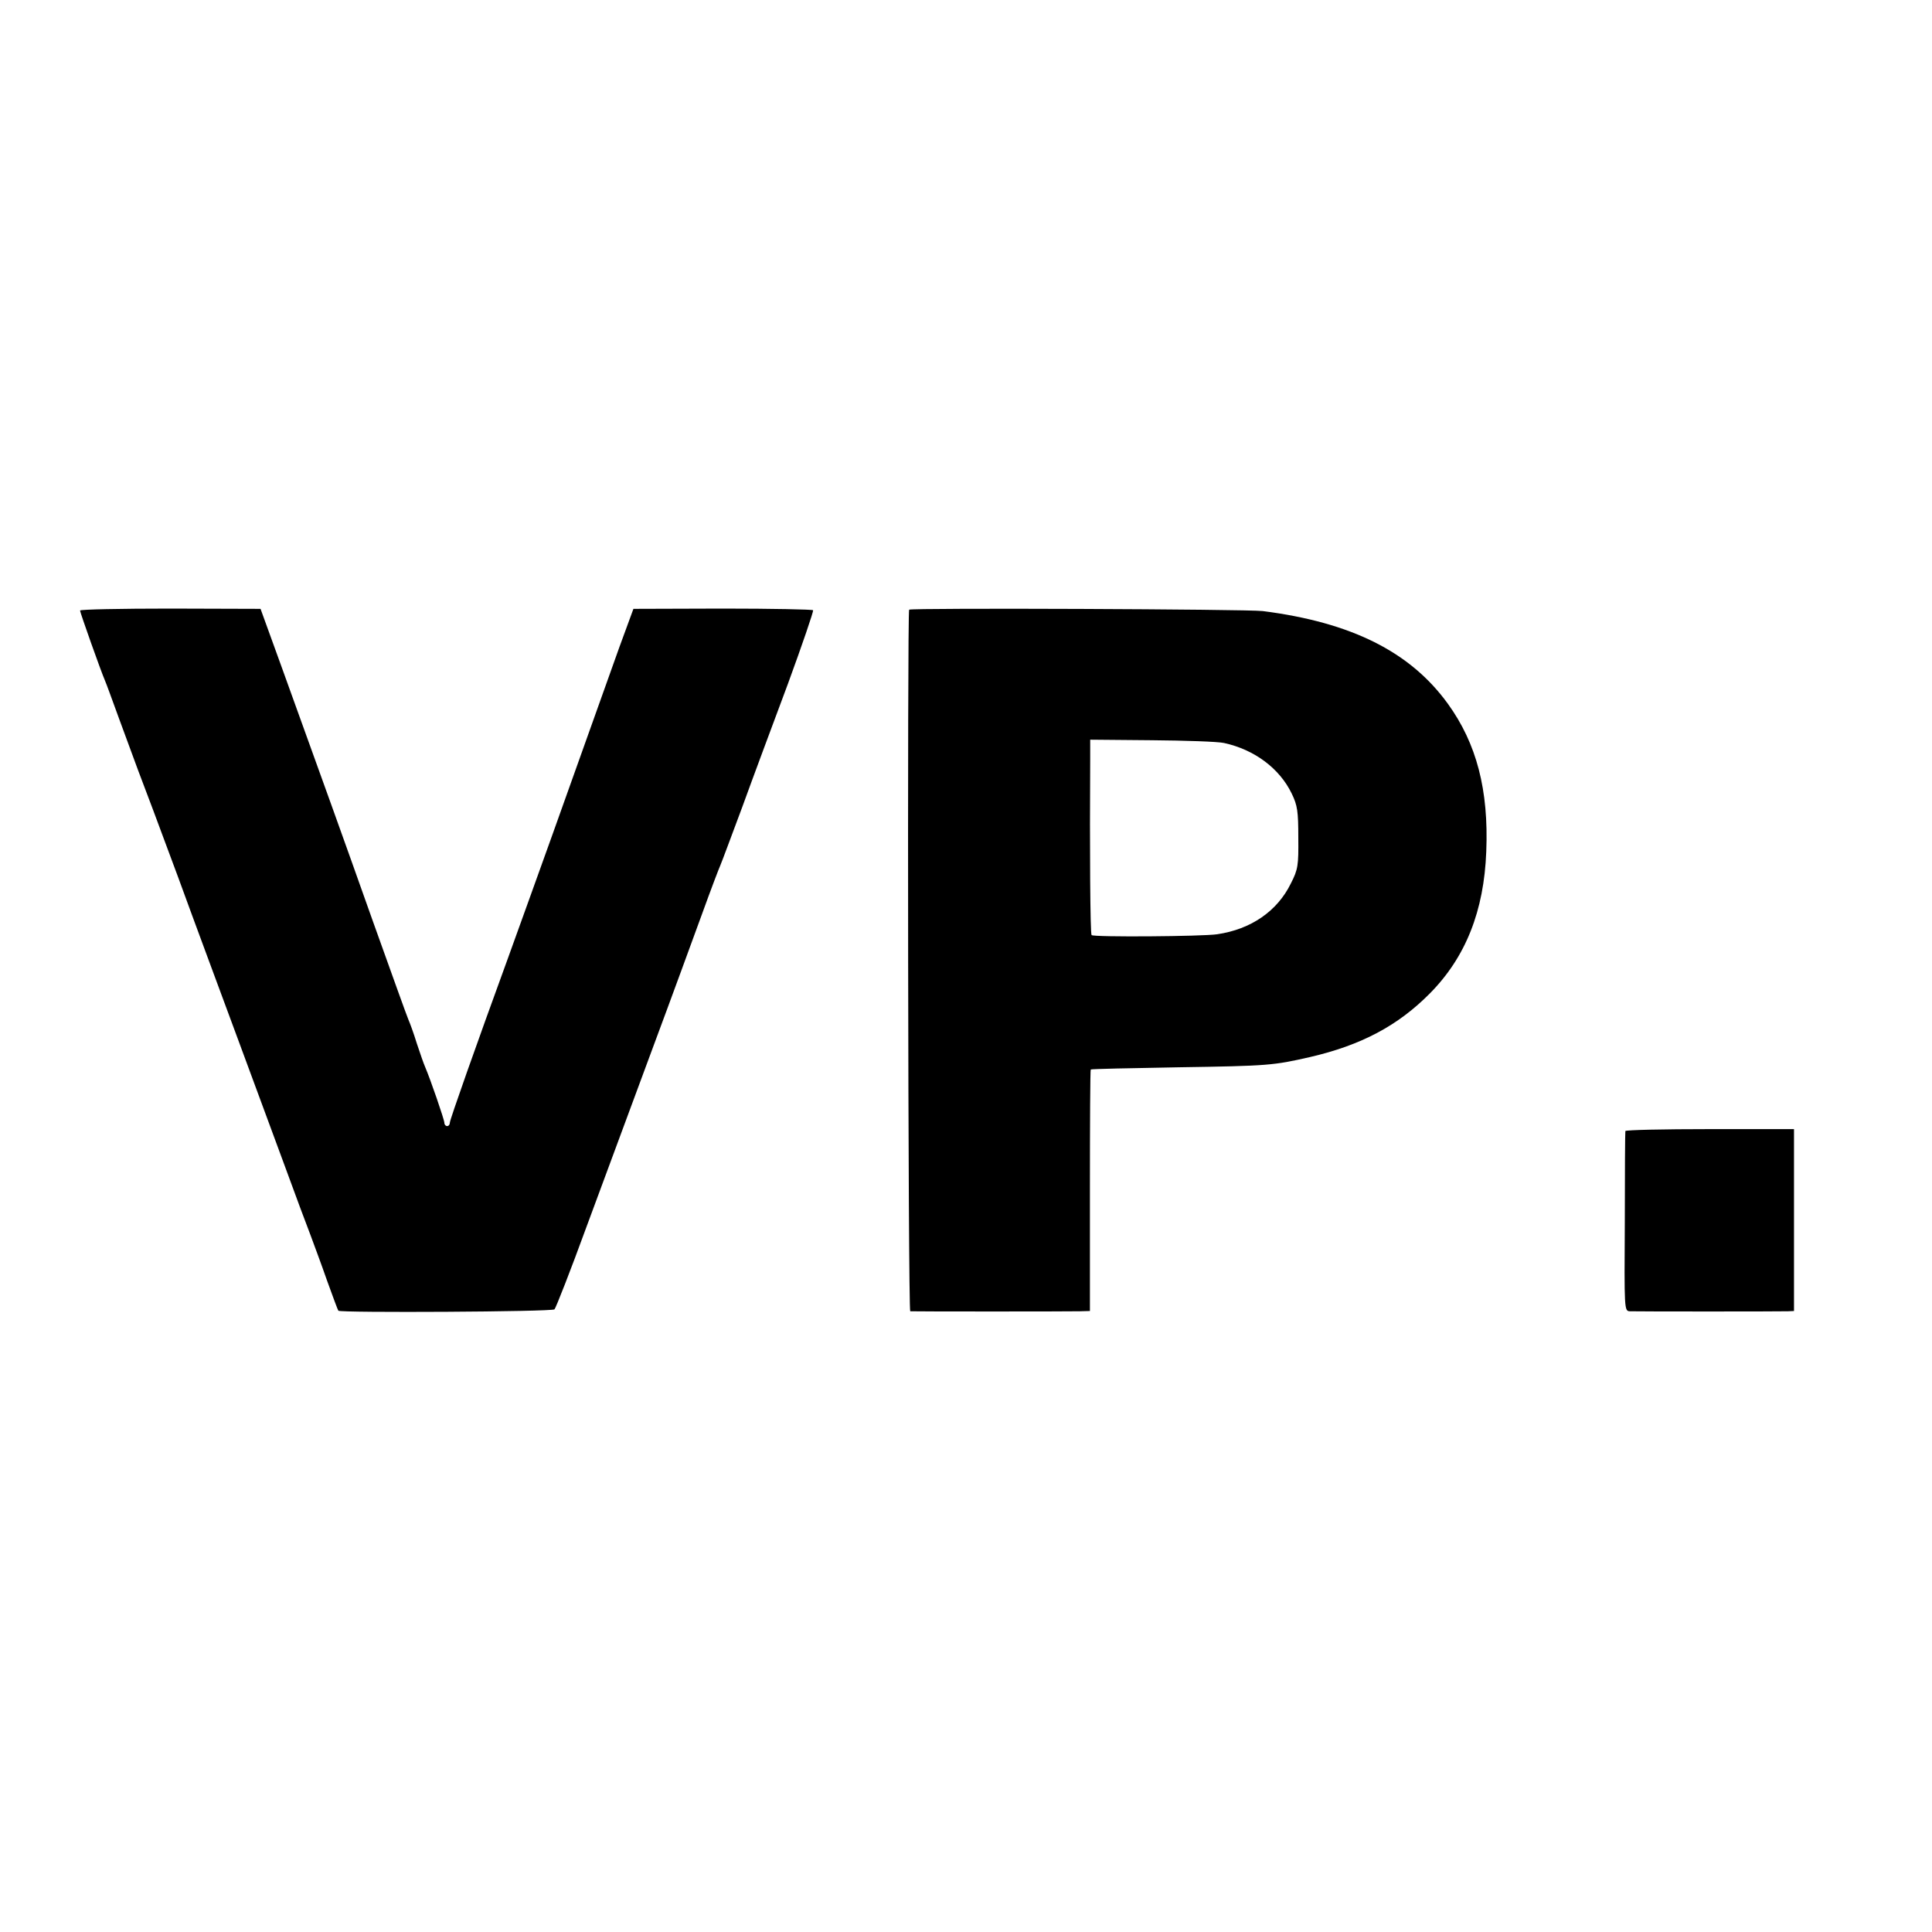
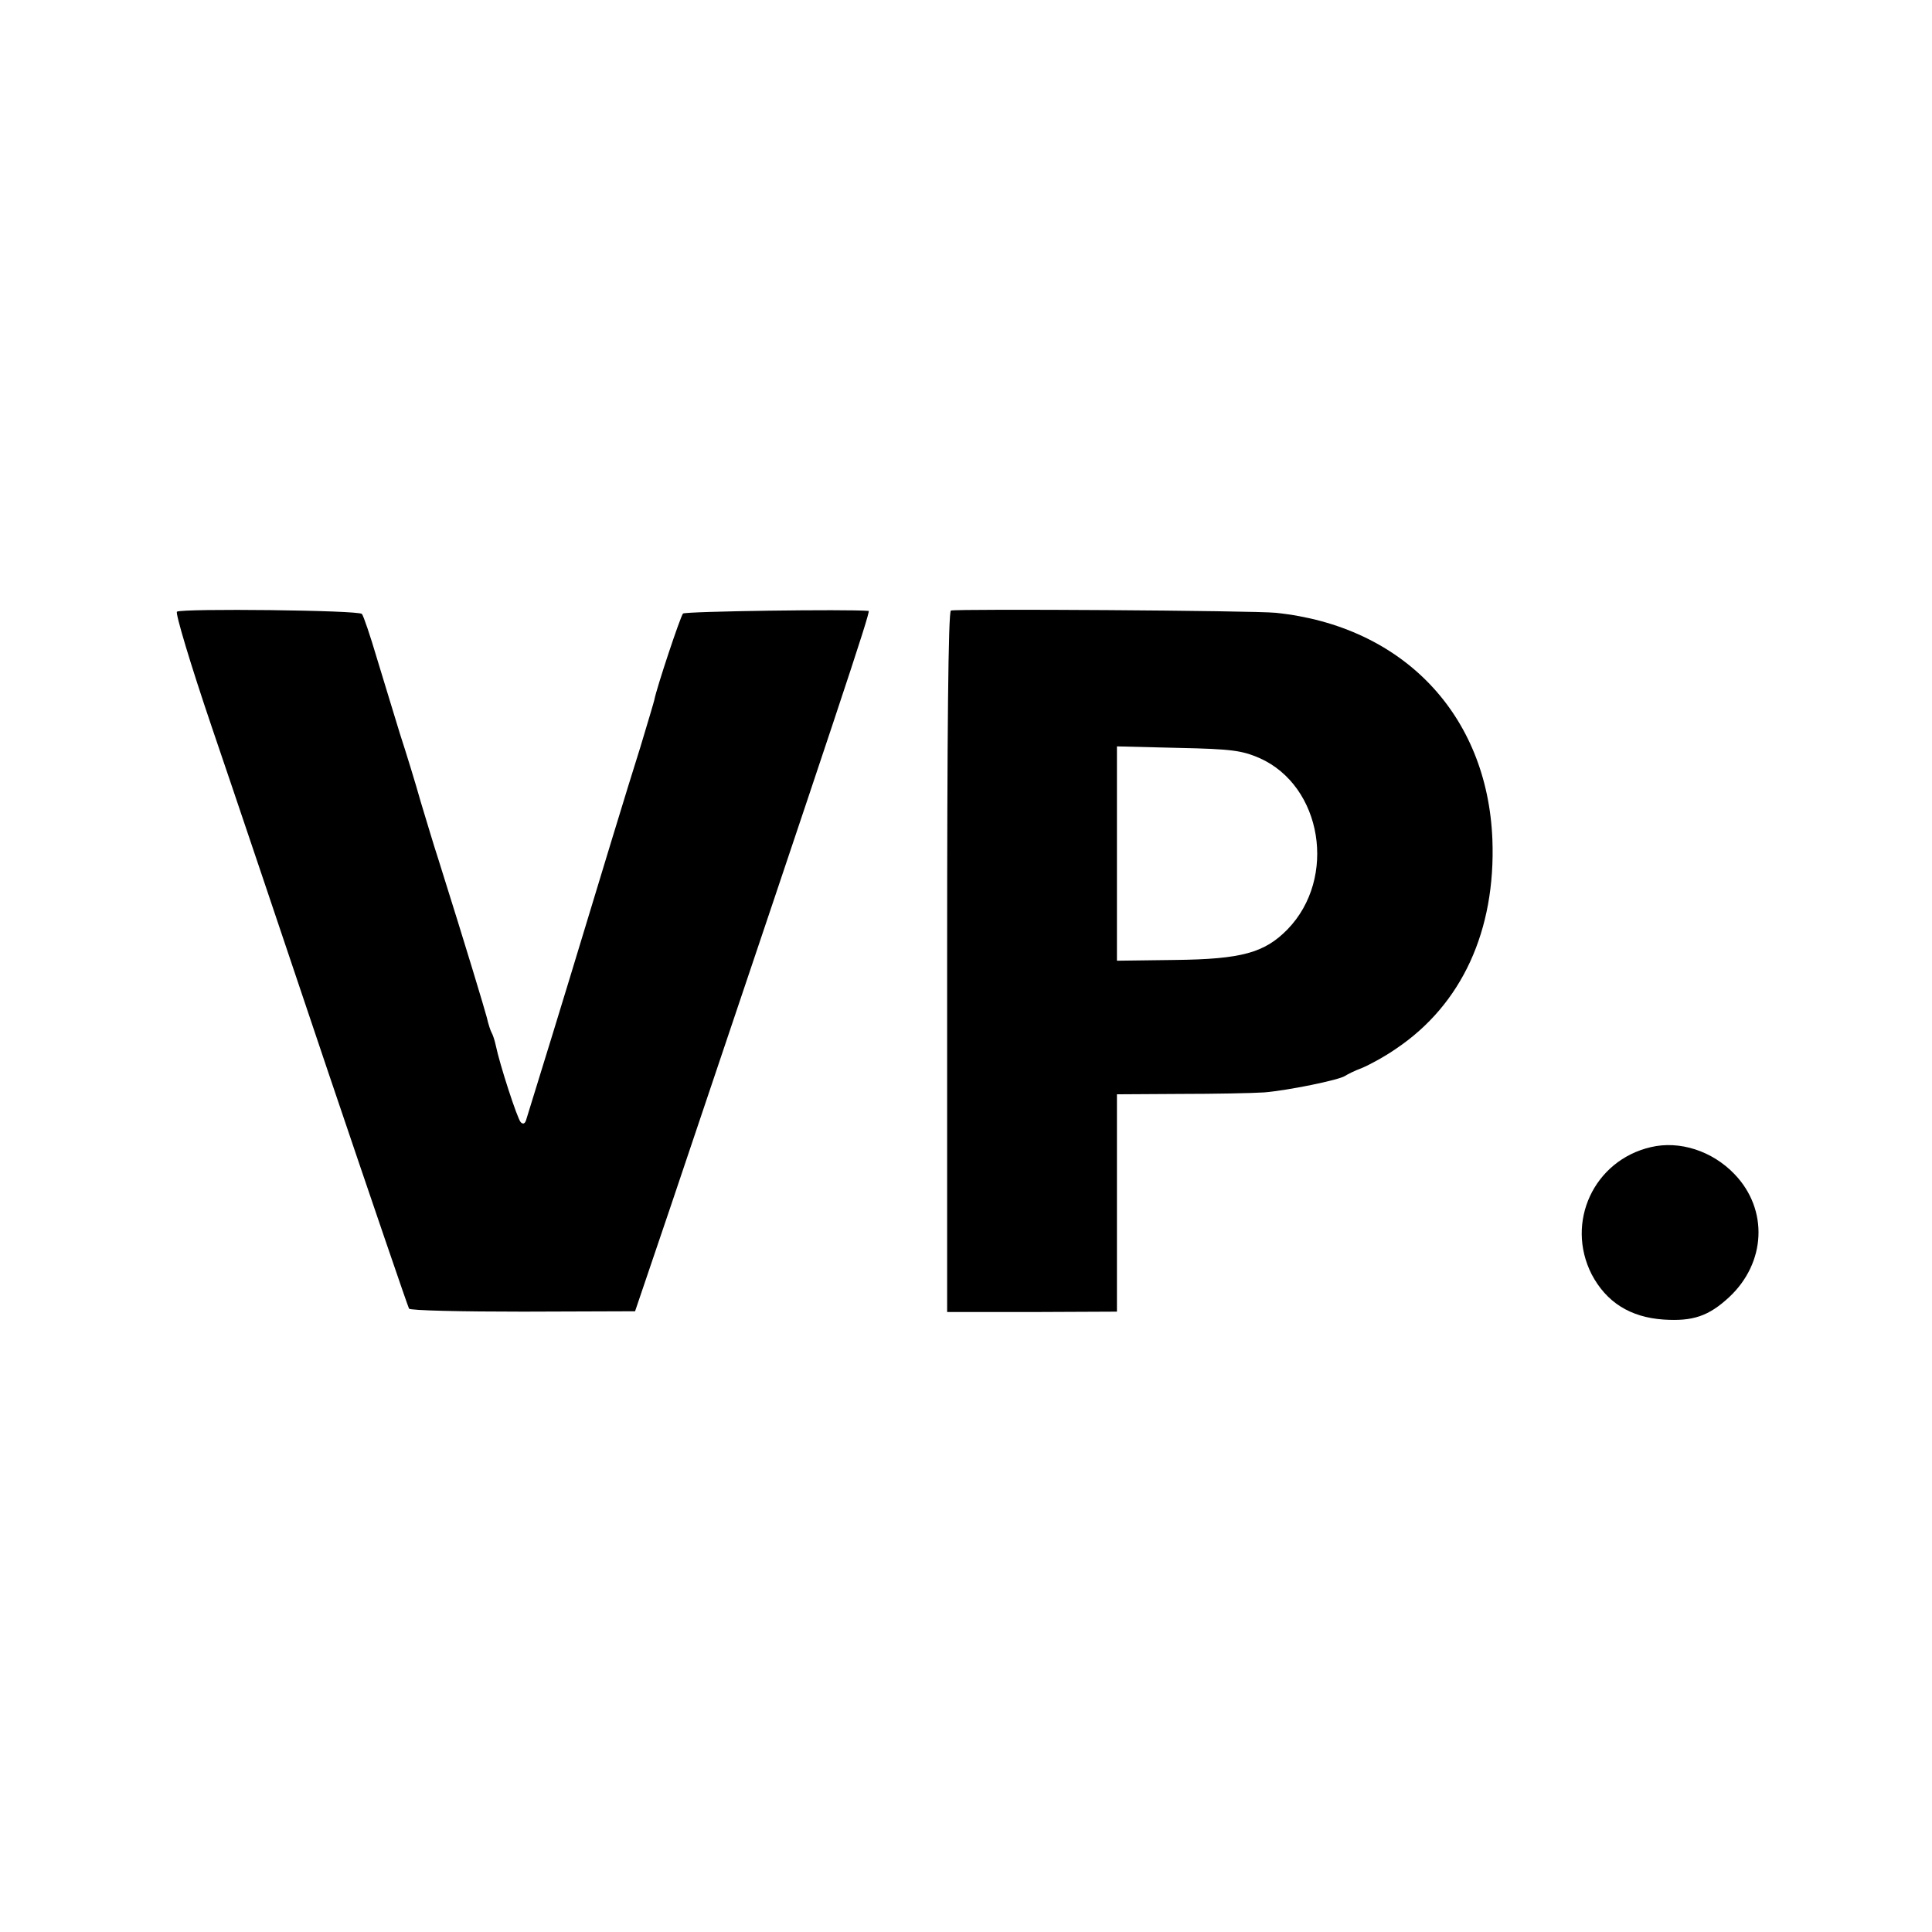
- <svg xmlns="http://www.w3.org/2000/svg" version="1.0" width="700pt" height="700pt" viewBox="0 0 700 700" preserveAspectRatio="xMidYMid meet">
-   <g transform="translate(0,700) scale(0.1,-0.1)" fill="#000000" stroke="none">
-     <path d="M290 4788 c0 -7 76 -221 90 -253 5 -11 27 -72 50 -135 23 -63 55 -149 70 -190 16 -41 82 -217 146 -390 63 -173 161 -436 216 -585 55 -148 131 -355 170 -460 38 -104 80 -217 93 -250 12 -33 40 -107 60 -165 21 -58 39 -107 41 -109 7 -8 775 -4 783 5 5 5 58 140 116 299 59 160 166 448 237 640 72 193 154 418 184 500 30 83 59 159 64 170 5 11 40 106 79 210 38 105 113 306 166 448 52 142 93 262 91 266 -2 3 -150 6 -328 6 l-323 -1 -51 -139 c-52 -146 -147 -412 -241 -675 -62 -172 -105 -293 -162 -450 -115 -315 -211 -587 -211 -597 0 -7 -4 -13 -10 -13 -5 0 -10 5 -10 12 0 11 -51 159 -70 203 -5 11 -18 49 -30 85 -11 36 -25 74 -30 85 -5 11 -63 173 -130 360 -116 327 -171 479 -332 925 l-74 204 -327 1 c-180 0 -327 -3 -327 -7z" />
-     <path d="M3294 4791 c-7 -8 -4 -2541 4 -2542 11 -1 573 -1 614 0 l37 1 0 436 c0 240 1 437 3 439 2 2 145 5 318 8 328 5 344 7 476 37 186 43 319 114 434 230 130 131 197 299 205 515 9 223 -35 391 -139 535 -136 188 -349 295 -671 336 -55 7 -1274 12 -1281 5z m1141 -483 c110 -24 201 -92 245 -183 21 -43 24 -65 24 -160 1 -101 -1 -115 -27 -166 -49 -100 -144 -166 -267 -184 -53 -8 -448 -11 -455 -3 -5 5 -7 313 -5 641 l0 67 223 -2 c122 -1 240 -5 262 -10z" />
-     <path d="M5889 2902 c-1 -4 -2 -152 -2 -330 -2 -316 -2 -322 18 -323 25 -1 542 -1 573 0 l22 1 0 329 0 330 -305 0 c-168 0 -305 -3 -306 -7z" />
+ <svg xmlns="http://www.w3.org/2000/svg" version="1.0" width="512pt" height="512pt" viewBox="0 0 512 512" preserveAspectRatio="xMidYMid meet">
+   <g transform="translate(0,512) scale(0.1,-0.1)" fill="#000000" stroke="none">
+     <path d="M469 3499 c-5 -3 36 -140 92 -305 56 -164 195 -577 309 -916 115 -340 211 -621 214 -626 3 -5 139 -8 302 -8 l297 1 95 280 c441 1309 530 1575 524 1576 -55 5 -486 -1 -492 -7 -7 -8 -70 -197 -76 -229 -1 -5 -18 -62 -37 -125 -33 -104 -107 -348 -188 -615 -25 -82 -54 -177 -115 -374 -3 -9 -8 -11 -14 -5 -9 9 -56 154 -66 203 -3 14 -8 29 -11 34 -3 5 -9 23 -13 41 -7 26 -50 170 -129 421 -11 33 -31 101 -46 150 -14 50 -39 131 -55 180 -15 50 -43 140 -61 200 -18 61 -36 114 -40 118 -8 10 -475 15 -490 6z" />
+     <path d="M2520 3502 c-7 -3 -10 -322 -10 -931 l0 -928 225 0 225 1 0 288 0 288 168 1 c92 0 192 2 222 4 62 5 200 33 215 44 6 4 26 14 45 21 19 8 60 30 90 51 174 117 264 313 255 554 -13 331 -237 566 -574 601 -58 6 -844 11 -861 6z m818 -391 c166 -74 206 -318 74 -454 -61 -62 -121 -79 -299 -81 l-153 -2 0 284 0 284 163 -4 c143 -3 168 -7 215 -27z" />
+     <path d="M4375 2080 c-151 -35 -227 -199 -157 -337 39 -74 102 -114 191 -120 77 -5 119 9 173 59 98 91 105 232 15 326 -59 62 -146 90 -222 72z" />
  </g>
</svg>
